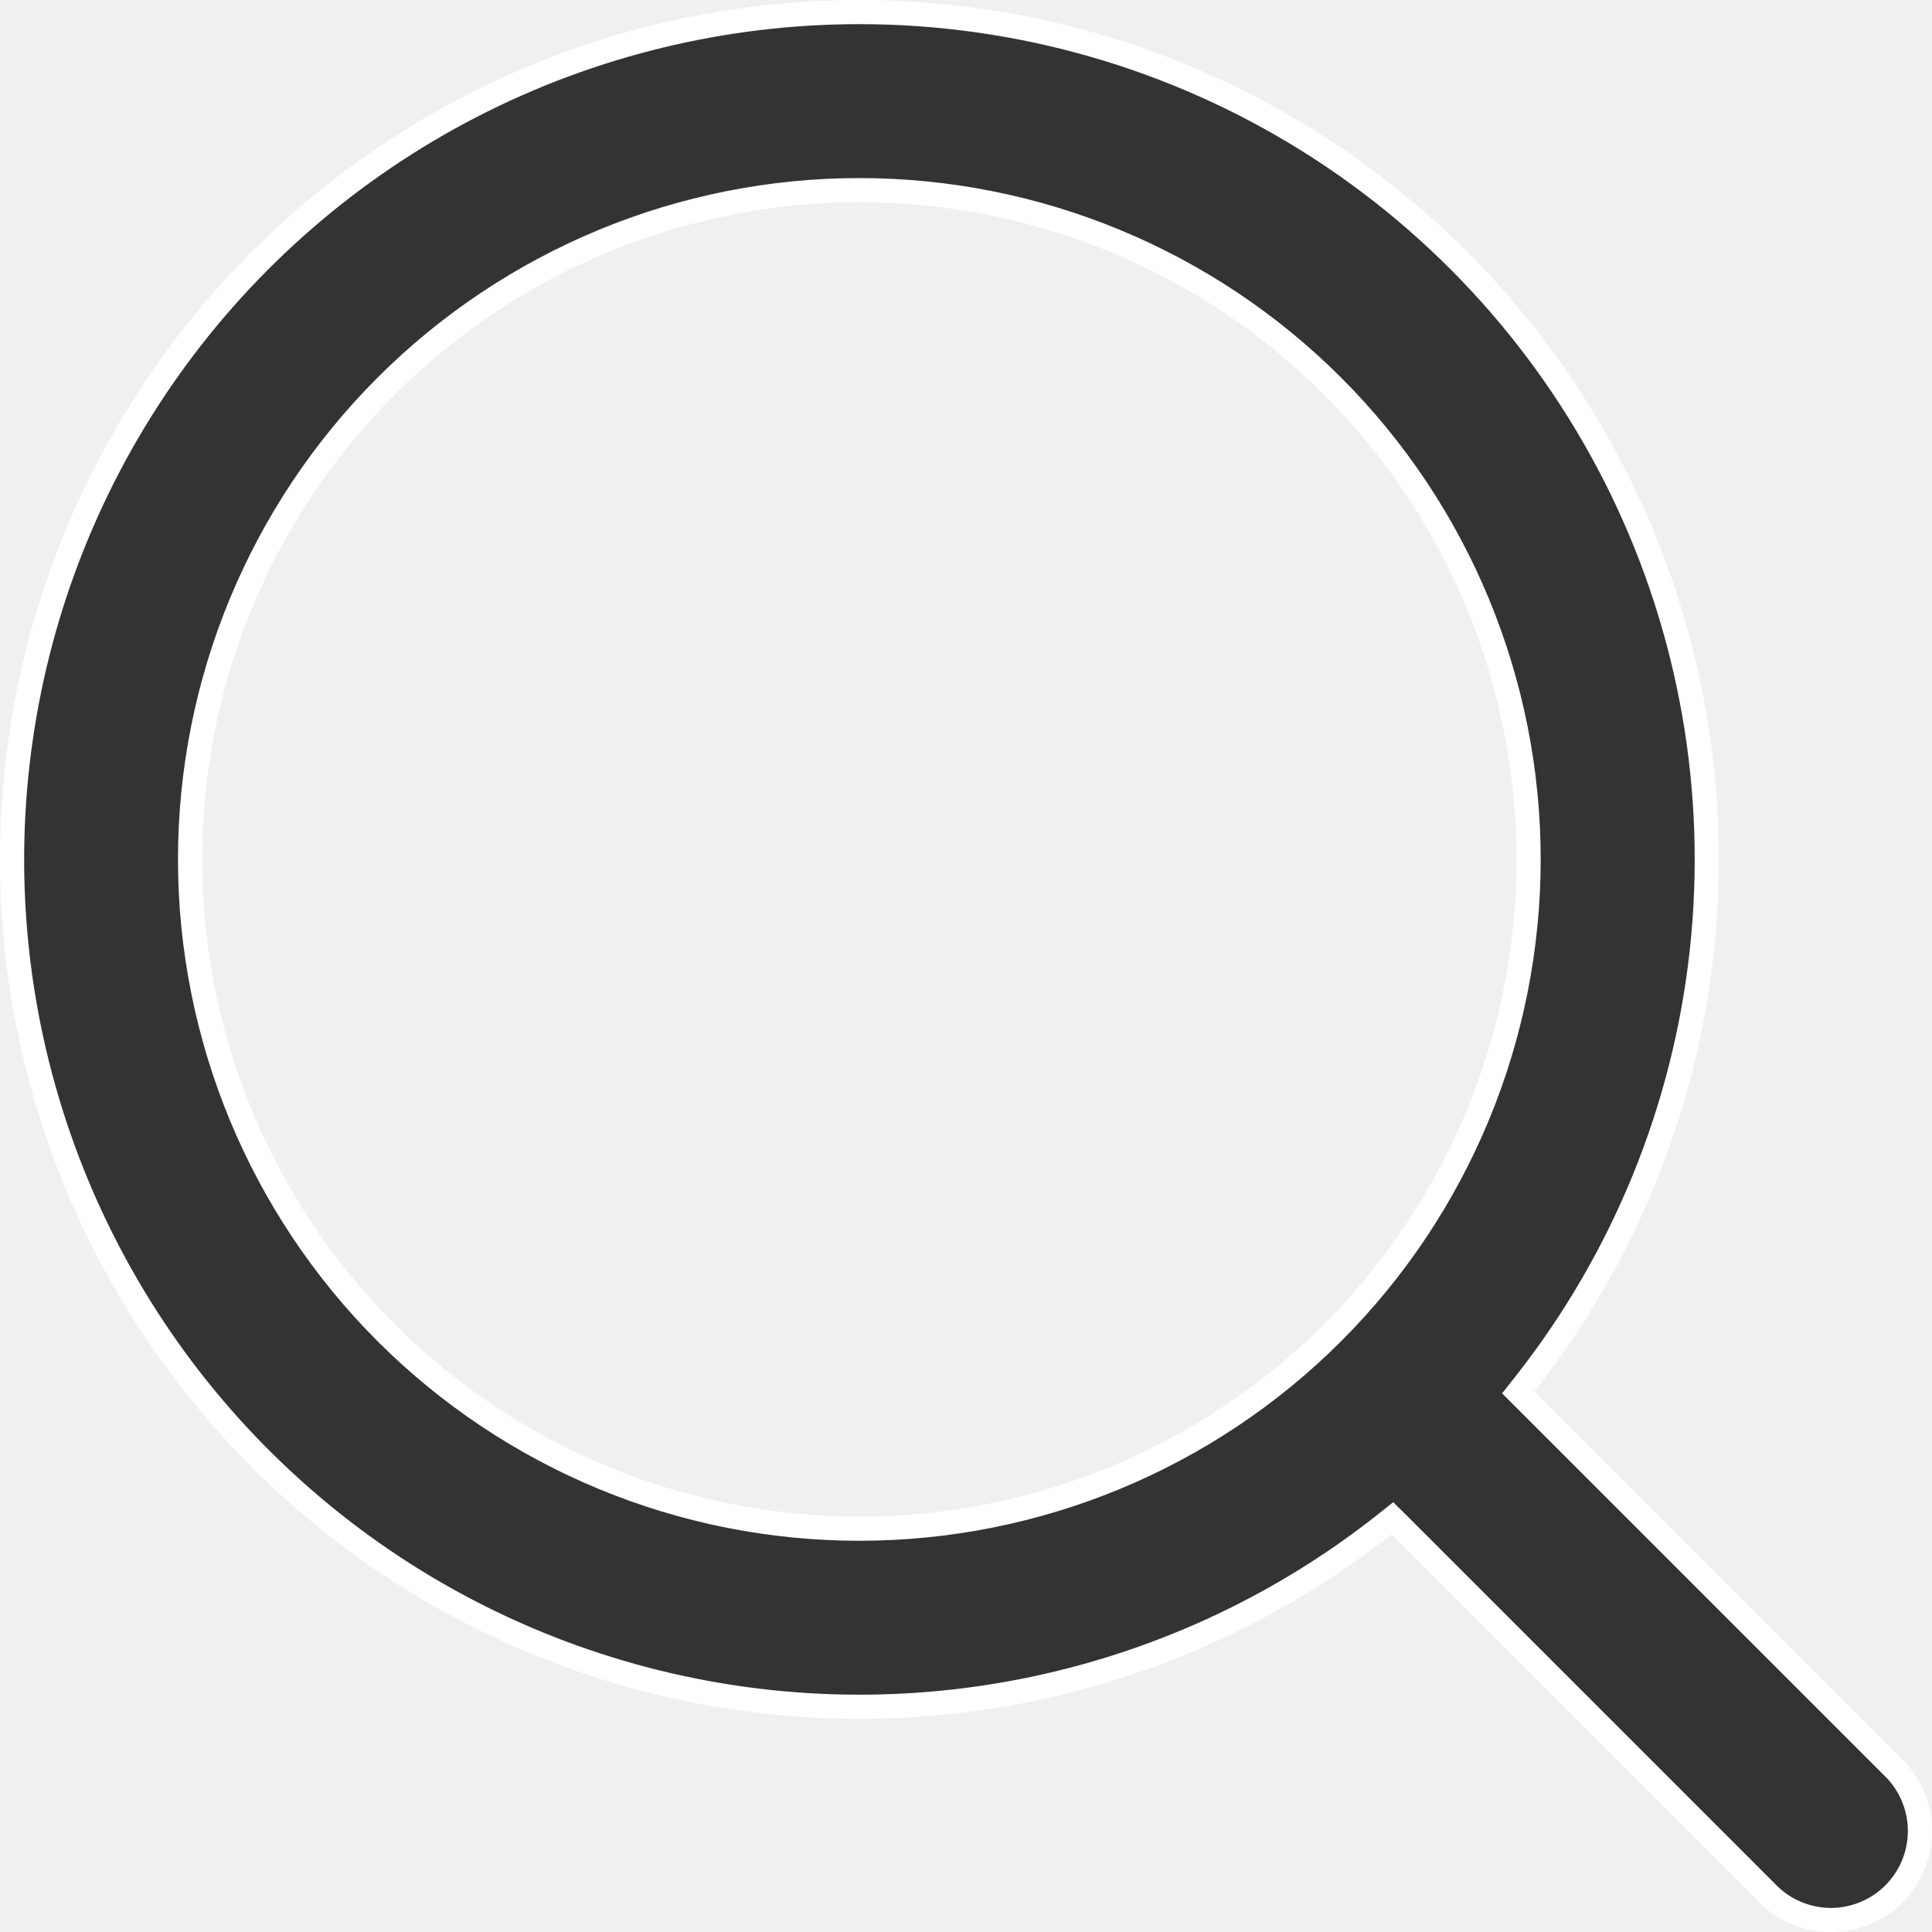
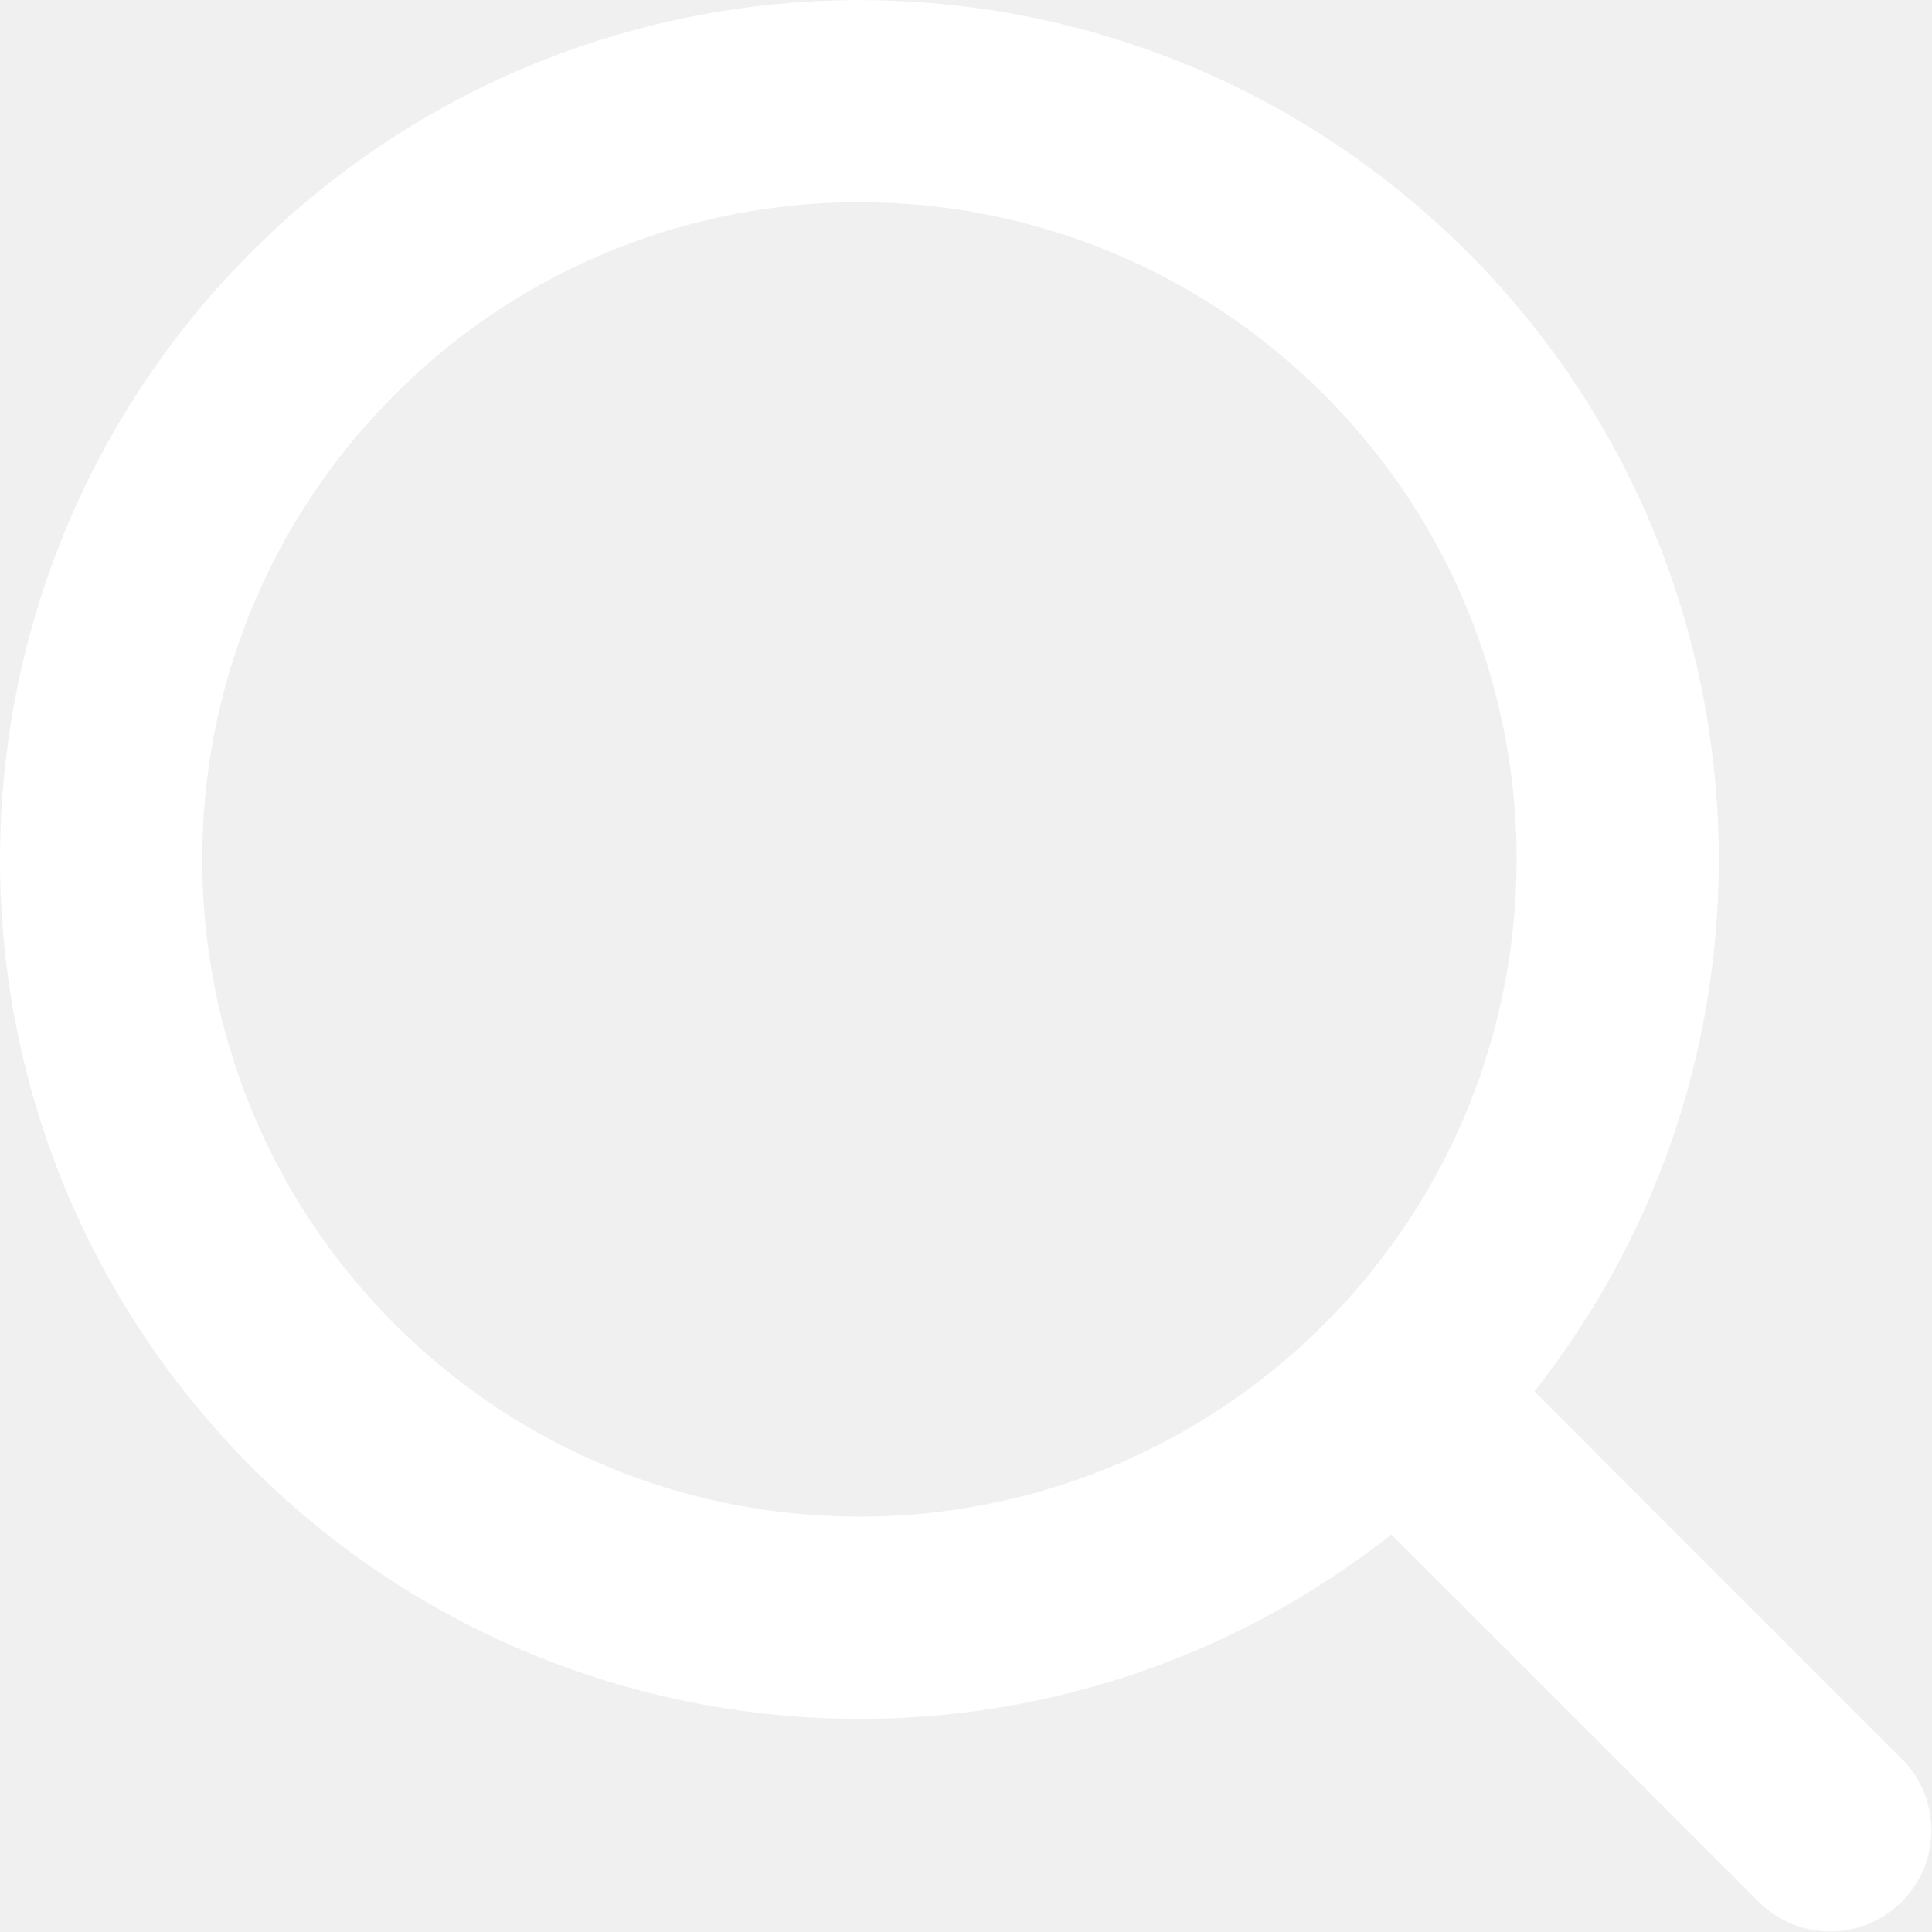
<svg xmlns="http://www.w3.org/2000/svg" width="24" height="24" viewBox="0 0 24 24" fill="none">
-   <path d="M17.391 18.955L17.296 18.861L17.192 18.944C15.873 19.983 14.326 20.691 12.678 21.01C11.03 21.329 9.33 21.25 7.719 20.778C6.108 20.307 4.633 19.457 3.418 18.299C2.202 17.142 1.281 15.71 0.731 14.124C0.181 12.539 0.018 10.844 0.257 9.183C0.495 7.521 1.127 5.941 2.1 4.573C3.073 3.206 4.359 2.091 5.851 1.321C7.343 0.552 8.997 0.15 10.675 0.15C12.652 0.15 14.588 0.706 16.263 1.755C17.938 2.804 19.284 4.304 20.147 6.082C21.009 7.86 21.354 9.845 21.141 11.81C20.928 13.775 20.166 15.64 18.943 17.192L18.86 17.297L18.954 17.391L23.54 21.977C23.54 21.977 23.54 21.977 23.541 21.977C23.741 22.186 23.853 22.465 23.85 22.755C23.848 23.044 23.731 23.322 23.526 23.527C23.321 23.732 23.044 23.848 22.754 23.851C22.464 23.853 22.185 23.742 21.977 23.541C21.976 23.541 21.976 23.541 21.976 23.54L17.391 18.955ZM4.796 4.797C3.237 6.356 2.361 8.471 2.361 10.676C2.361 12.881 3.237 14.996 4.796 16.555C6.356 18.114 8.47 18.99 10.675 18.99C12.88 18.99 14.995 18.114 16.554 16.555C18.114 14.996 18.989 12.881 18.989 10.676C18.989 8.471 18.114 6.356 16.554 4.797C14.995 3.238 12.88 2.362 10.675 2.362C8.47 2.362 6.356 3.238 4.796 4.797Z" fill="#333333" stroke="white" stroke-width="0.3" />
+   <path d="m17.39 18.955-.094-.094-.104.082a10.526 10.526 0 1 1 1.75-1.75l-.082.104.095.094 4.585 4.586a1.106 1.106 0 0 1-1.563 1.564h-.001zM4.797 4.797a8.314 8.314 0 1 0 11.758 11.758A8.314 8.314 0 0 0 4.796 4.797Z" fill="#fff" stroke="#fff" stroke-width=".3" />
</svg>
